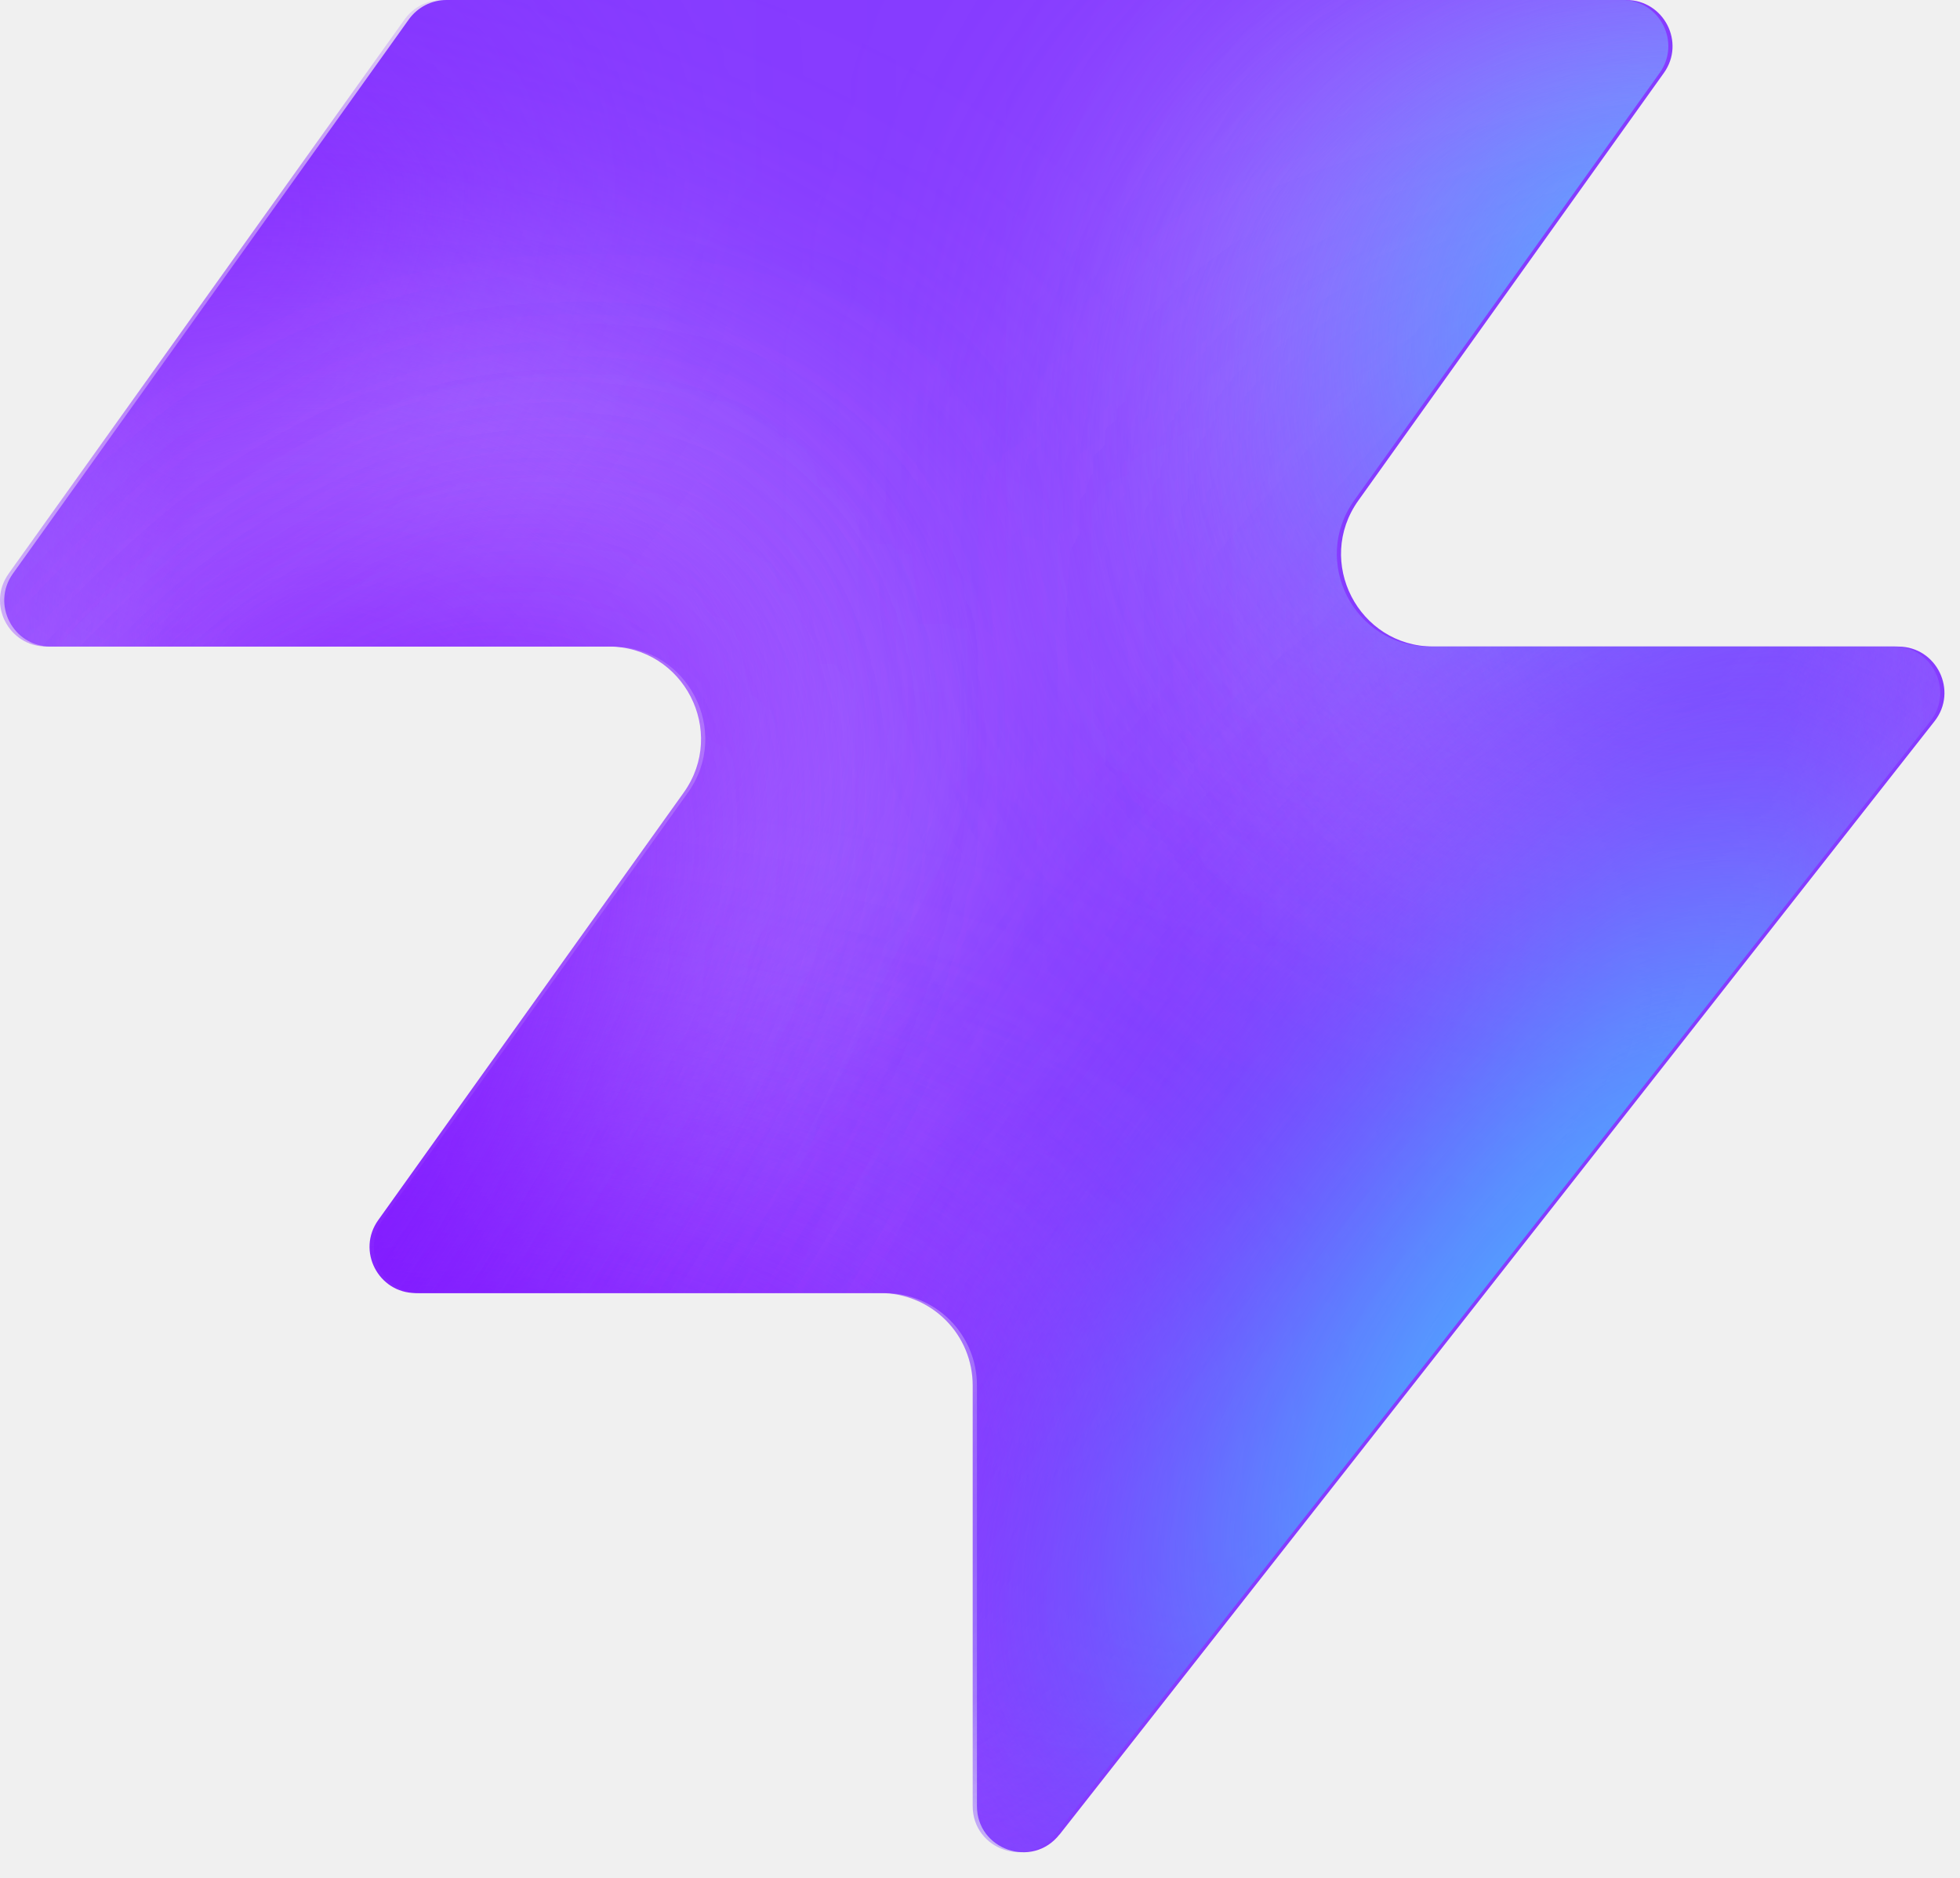
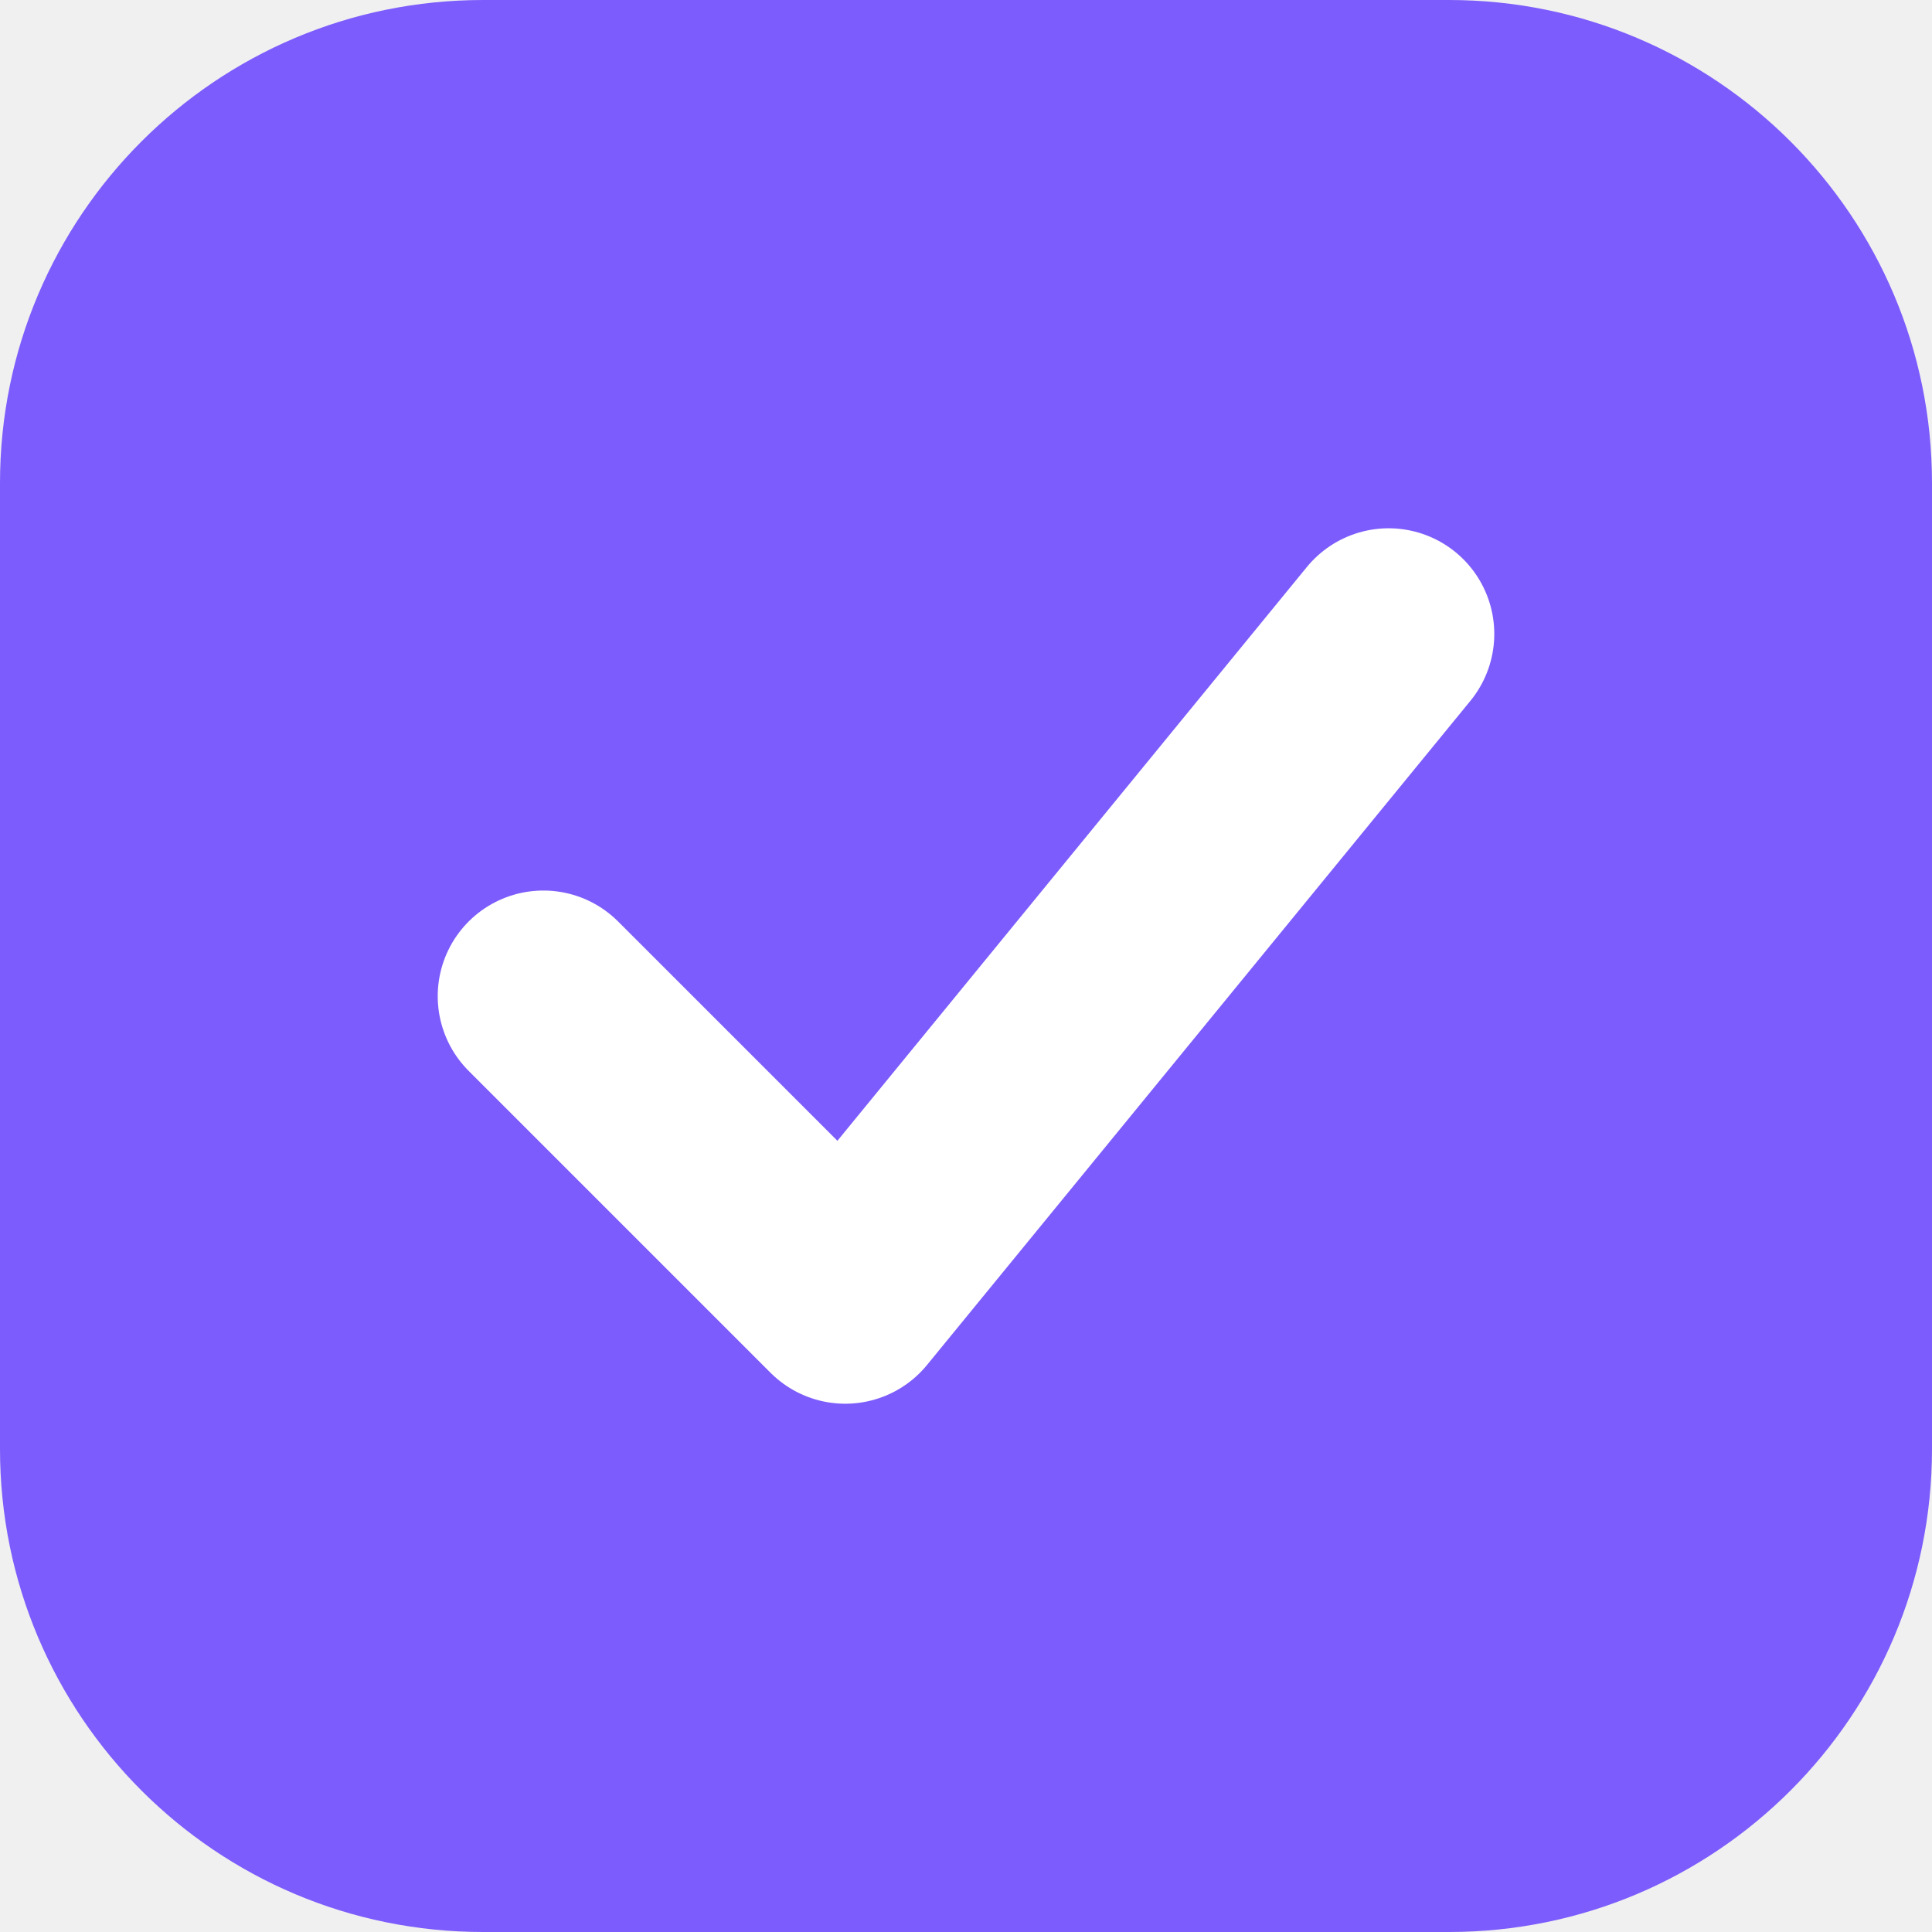
- <svg xmlns="http://www.w3.org/2000/svg" width="48" height="46" fill="none" viewBox="0 0 48 46">
-   <path fill="#863bff" d="M25.946 44.938c-.664.845-2.021.375-2.021-.698V33.937a2.26 2.26 0 0 0-2.262-2.262H10.287c-.92 0-1.456-1.04-.92-1.788l7.48-10.471c1.07-1.497 0-3.578-1.842-3.578H1.237c-.92 0-1.456-1.04-.92-1.788L10.013.474c.214-.297.556-.474.92-.474h28.894c.92 0 1.456 1.04.92 1.788l-7.48 10.471c-1.07 1.498 0 3.579 1.842 3.579h11.377c.943 0 1.473 1.088.89 1.83L25.947 44.94z" style="fill:#863bff;fill:color(display-p3 .525 .23 1);fill-opacity:1" />
-   <mask id="a" width="48" height="46" x="0" y="0" maskUnits="userSpaceOnUse" style="mask-type:alpha">
-     <path fill="#000" d="M25.842 44.938c-.664.844-2.021.375-2.021-.698V33.937a2.26 2.26 0 0 0-2.262-2.262H10.183c-.92 0-1.456-1.04-.92-1.788l7.48-10.471c1.07-1.498 0-3.579-1.842-3.579H1.133c-.92 0-1.456-1.04-.92-1.787L9.91.473c.214-.297.556-.474.92-.474h28.894c.92 0 1.456 1.04.92 1.788l-7.48 10.471c-1.07 1.498 0 3.578 1.842 3.578h11.377c.943 0 1.473 1.088.89 1.832L25.843 44.94z" style="fill:#000;fill-opacity:1" />
-   </mask>
-   <g mask="url(#a)">
-     <g filter="url(#b)">
-       <ellipse cx="5.508" cy="14.704" fill="#ede6ff" rx="5.508" ry="14.704" style="fill:#ede6ff;fill:color(display-p3 .927 .903 1);fill-opacity:1" transform="matrix(.00324 1 1 -.00324 -4.47 31.516)" />
-     </g>
-     <g filter="url(#c)">
-       <ellipse cx="10.399" cy="29.851" fill="#ede6ff" rx="10.399" ry="29.851" style="fill:#ede6ff;fill:color(display-p3 .927 .903 1);fill-opacity:1" transform="matrix(.00324 1 1 -.00324 -39.328 7.883)" />
-     </g>
-     <g filter="url(#d)">
-       <ellipse cx="5.508" cy="30.487" fill="#7e14ff" rx="5.508" ry="30.487" style="fill:#7e14ff;fill:color(display-p3 .492 .077 1);fill-opacity:1" transform="rotate(89.814 -25.913 -14.639)scale(1 -1)" />
-     </g>
-     <g filter="url(#e)">
-       <ellipse cx="5.508" cy="30.599" fill="#7e14ff" rx="5.508" ry="30.599" style="fill:#7e14ff;fill:color(display-p3 .492 .077 1);fill-opacity:1" transform="rotate(89.814 -32.644 -3.334)scale(1 -1)" />
-     </g>
-     <g filter="url(#f)">
-       <ellipse cx="5.508" cy="30.599" fill="#7e14ff" rx="5.508" ry="30.599" style="fill:#7e14ff;fill:color(display-p3 .492 .077 1);fill-opacity:1" transform="matrix(.00324 1 1 -.00324 -34.34 30.47)" />
-     </g>
-     <g filter="url(#g)">
-       <ellipse cx="14.072" cy="22.078" fill="#ede6ff" rx="14.072" ry="22.078" style="fill:#ede6ff;fill:color(display-p3 .927 .903 1);fill-opacity:1" transform="rotate(93.35 24.506 48.493)scale(-1 1)" />
-     </g>
-     <g filter="url(#h)">
-       <ellipse cx="3.47" cy="21.501" fill="#7e14ff" rx="3.47" ry="21.501" style="fill:#7e14ff;fill:color(display-p3 .492 .077 1);fill-opacity:1" transform="rotate(89.009 28.708 47.59)scale(-1 1)" />
-     </g>
-     <g filter="url(#i)">
-       <ellipse cx="3.47" cy="21.501" fill="#7e14ff" rx="3.47" ry="21.501" style="fill:#7e14ff;fill:color(display-p3 .492 .077 1);fill-opacity:1" transform="rotate(89.009 28.708 47.59)scale(-1 1)" />
-     </g>
-     <g filter="url(#j)">
-       <ellipse cx=".387" cy="8.972" fill="#7e14ff" rx="4.407" ry="29.108" style="fill:#7e14ff;fill:color(display-p3 .492 .077 1);fill-opacity:1" transform="rotate(39.51 .387 8.972)" />
-     </g>
-     <g filter="url(#k)">
-       <ellipse cx="47.523" cy="-6.092" fill="#7e14ff" rx="4.407" ry="29.108" style="fill:#7e14ff;fill:color(display-p3 .492 .077 1);fill-opacity:1" transform="rotate(37.892 47.523 -6.092)" />
-     </g>
-     <g filter="url(#l)">
-       <ellipse cx="41.412" cy="6.333" fill="#47bfff" rx="5.971" ry="9.665" style="fill:#47bfff;fill:color(display-p3 .28 .748 1);fill-opacity:1" transform="rotate(37.892 41.412 6.333)" />
-     </g>
-     <g filter="url(#m)">
-       <ellipse cx="-1.879" cy="38.332" fill="#7e14ff" rx="4.407" ry="29.108" style="fill:#7e14ff;fill:color(display-p3 .492 .077 1);fill-opacity:1" transform="rotate(37.892 -1.88 38.332)" />
-     </g>
-     <g filter="url(#n)">
-       <ellipse cx="-1.879" cy="38.332" fill="#7e14ff" rx="4.407" ry="29.108" style="fill:#7e14ff;fill:color(display-p3 .492 .077 1);fill-opacity:1" transform="rotate(37.892 -1.88 38.332)" />
-     </g>
-     <g filter="url(#o)">
-       <ellipse cx="35.651" cy="29.907" fill="#7e14ff" rx="4.407" ry="29.108" style="fill:#7e14ff;fill:color(display-p3 .492 .077 1);fill-opacity:1" transform="rotate(37.892 35.651 29.907)" />
-     </g>
-     <g filter="url(#p)">
-       <ellipse cx="38.418" cy="32.4" fill="#47bfff" rx="5.971" ry="15.297" style="fill:#47bfff;fill:color(display-p3 .28 .748 1);fill-opacity:1" transform="rotate(37.892 38.418 32.4)" />
-     </g>
-   </g>
-   <defs>
-     <filter id="b" width="60.045" height="41.654" x="-19.77" y="16.149" color-interpolation-filters="sRGB" filterUnits="userSpaceOnUse">
-       <feFlood flood-opacity="0" result="BackgroundImageFix" />
-       <feBlend in="SourceGraphic" in2="BackgroundImageFix" result="shape" />
-       <feGaussianBlur result="effect1_foregroundBlur_2002_17158" stdDeviation="7.659" />
-     </filter>
-     <filter id="c" width="90.34" height="51.437" x="-54.613" y="-7.533" color-interpolation-filters="sRGB" filterUnits="userSpaceOnUse">
-       <feFlood flood-opacity="0" result="BackgroundImageFix" />
-       <feBlend in="SourceGraphic" in2="BackgroundImageFix" result="shape" />
-       <feGaussianBlur result="effect1_foregroundBlur_2002_17158" stdDeviation="7.659" />
-     </filter>
-     <filter id="d" width="79.355" height="29.4" x="-49.64" y="2.03" color-interpolation-filters="sRGB" filterUnits="userSpaceOnUse">
-       <feFlood flood-opacity="0" result="BackgroundImageFix" />
-       <feBlend in="SourceGraphic" in2="BackgroundImageFix" result="shape" />
-       <feGaussianBlur result="effect1_foregroundBlur_2002_17158" stdDeviation="4.596" />
-     </filter>
-     <filter id="e" width="79.579" height="29.4" x="-45.045" y="20.029" color-interpolation-filters="sRGB" filterUnits="userSpaceOnUse">
-       <feFlood flood-opacity="0" result="BackgroundImageFix" />
-       <feBlend in="SourceGraphic" in2="BackgroundImageFix" result="shape" />
-       <feGaussianBlur result="effect1_foregroundBlur_2002_17158" stdDeviation="4.596" />
-     </filter>
-     <filter id="f" width="79.579" height="29.4" x="-43.513" y="21.178" color-interpolation-filters="sRGB" filterUnits="userSpaceOnUse">
-       <feFlood flood-opacity="0" result="BackgroundImageFix" />
-       <feBlend in="SourceGraphic" in2="BackgroundImageFix" result="shape" />
-       <feGaussianBlur result="effect1_foregroundBlur_2002_17158" stdDeviation="4.596" />
-     </filter>
-     <filter id="g" width="74.749" height="58.852" x="15.756" y="-17.901" color-interpolation-filters="sRGB" filterUnits="userSpaceOnUse">
-       <feFlood flood-opacity="0" result="BackgroundImageFix" />
-       <feBlend in="SourceGraphic" in2="BackgroundImageFix" result="shape" />
-       <feGaussianBlur result="effect1_foregroundBlur_2002_17158" stdDeviation="7.659" />
-     </filter>
-     <filter id="h" width="61.377" height="25.362" x="23.548" y="2.284" color-interpolation-filters="sRGB" filterUnits="userSpaceOnUse">
-       <feFlood flood-opacity="0" result="BackgroundImageFix" />
-       <feBlend in="SourceGraphic" in2="BackgroundImageFix" result="shape" />
-       <feGaussianBlur result="effect1_foregroundBlur_2002_17158" stdDeviation="4.596" />
-     </filter>
-     <filter id="i" width="61.377" height="25.362" x="23.548" y="2.284" color-interpolation-filters="sRGB" filterUnits="userSpaceOnUse">
-       <feFlood flood-opacity="0" result="BackgroundImageFix" />
-       <feBlend in="SourceGraphic" in2="BackgroundImageFix" result="shape" />
-       <feGaussianBlur result="effect1_foregroundBlur_2002_17158" stdDeviation="4.596" />
-     </filter>
-     <filter id="j" width="56.045" height="63.649" x="-27.636" y="-22.853" color-interpolation-filters="sRGB" filterUnits="userSpaceOnUse">
-       <feFlood flood-opacity="0" result="BackgroundImageFix" />
-       <feBlend in="SourceGraphic" in2="BackgroundImageFix" result="shape" />
-       <feGaussianBlur result="effect1_foregroundBlur_2002_17158" stdDeviation="4.596" />
-     </filter>
-     <filter id="k" width="54.814" height="64.646" x="20.116" y="-38.415" color-interpolation-filters="sRGB" filterUnits="userSpaceOnUse">
-       <feFlood flood-opacity="0" result="BackgroundImageFix" />
-       <feBlend in="SourceGraphic" in2="BackgroundImageFix" result="shape" />
-       <feGaussianBlur result="effect1_foregroundBlur_2002_17158" stdDeviation="4.596" />
-     </filter>
-     <filter id="l" width="33.541" height="35.313" x="24.641" y="-11.323" color-interpolation-filters="sRGB" filterUnits="userSpaceOnUse">
-       <feFlood flood-opacity="0" result="BackgroundImageFix" />
-       <feBlend in="SourceGraphic" in2="BackgroundImageFix" result="shape" />
-       <feGaussianBlur result="effect1_foregroundBlur_2002_17158" stdDeviation="4.596" />
-     </filter>
-     <filter id="m" width="54.814" height="64.646" x="-29.286" y="6.009" color-interpolation-filters="sRGB" filterUnits="userSpaceOnUse">
-       <feFlood flood-opacity="0" result="BackgroundImageFix" />
-       <feBlend in="SourceGraphic" in2="BackgroundImageFix" result="shape" />
-       <feGaussianBlur result="effect1_foregroundBlur_2002_17158" stdDeviation="4.596" />
-     </filter>
-     <filter id="n" width="54.814" height="64.646" x="-29.286" y="6.009" color-interpolation-filters="sRGB" filterUnits="userSpaceOnUse">
-       <feFlood flood-opacity="0" result="BackgroundImageFix" />
-       <feBlend in="SourceGraphic" in2="BackgroundImageFix" result="shape" />
-       <feGaussianBlur result="effect1_foregroundBlur_2002_17158" stdDeviation="4.596" />
-     </filter>
-     <filter id="o" width="54.814" height="64.646" x="8.244" y="-2.416" color-interpolation-filters="sRGB" filterUnits="userSpaceOnUse">
-       <feFlood flood-opacity="0" result="BackgroundImageFix" />
-       <feBlend in="SourceGraphic" in2="BackgroundImageFix" result="shape" />
-       <feGaussianBlur result="effect1_foregroundBlur_2002_17158" stdDeviation="4.596" />
-     </filter>
-     <filter id="p" width="39.409" height="43.623" x="18.713" y="10.588" color-interpolation-filters="sRGB" filterUnits="userSpaceOnUse">
-       <feFlood flood-opacity="0" result="BackgroundImageFix" />
-       <feBlend in="SourceGraphic" in2="BackgroundImageFix" result="shape" />
-       <feGaussianBlur result="effect1_foregroundBlur_2002_17158" stdDeviation="4.596" />
-     </filter>
-   </defs>
+ <svg xmlns="http://www.w3.org/2000/svg" viewBox="0 0 32 32">
+   <rect width="32" height="32" rx="8" fill="#7c5cfc" />
+   <path d="m9 16.5 5 5 9-11" stroke="#fff" stroke-width="3.5" fill="none" stroke-linecap="round" stroke-linejoin="round" />
</svg>
